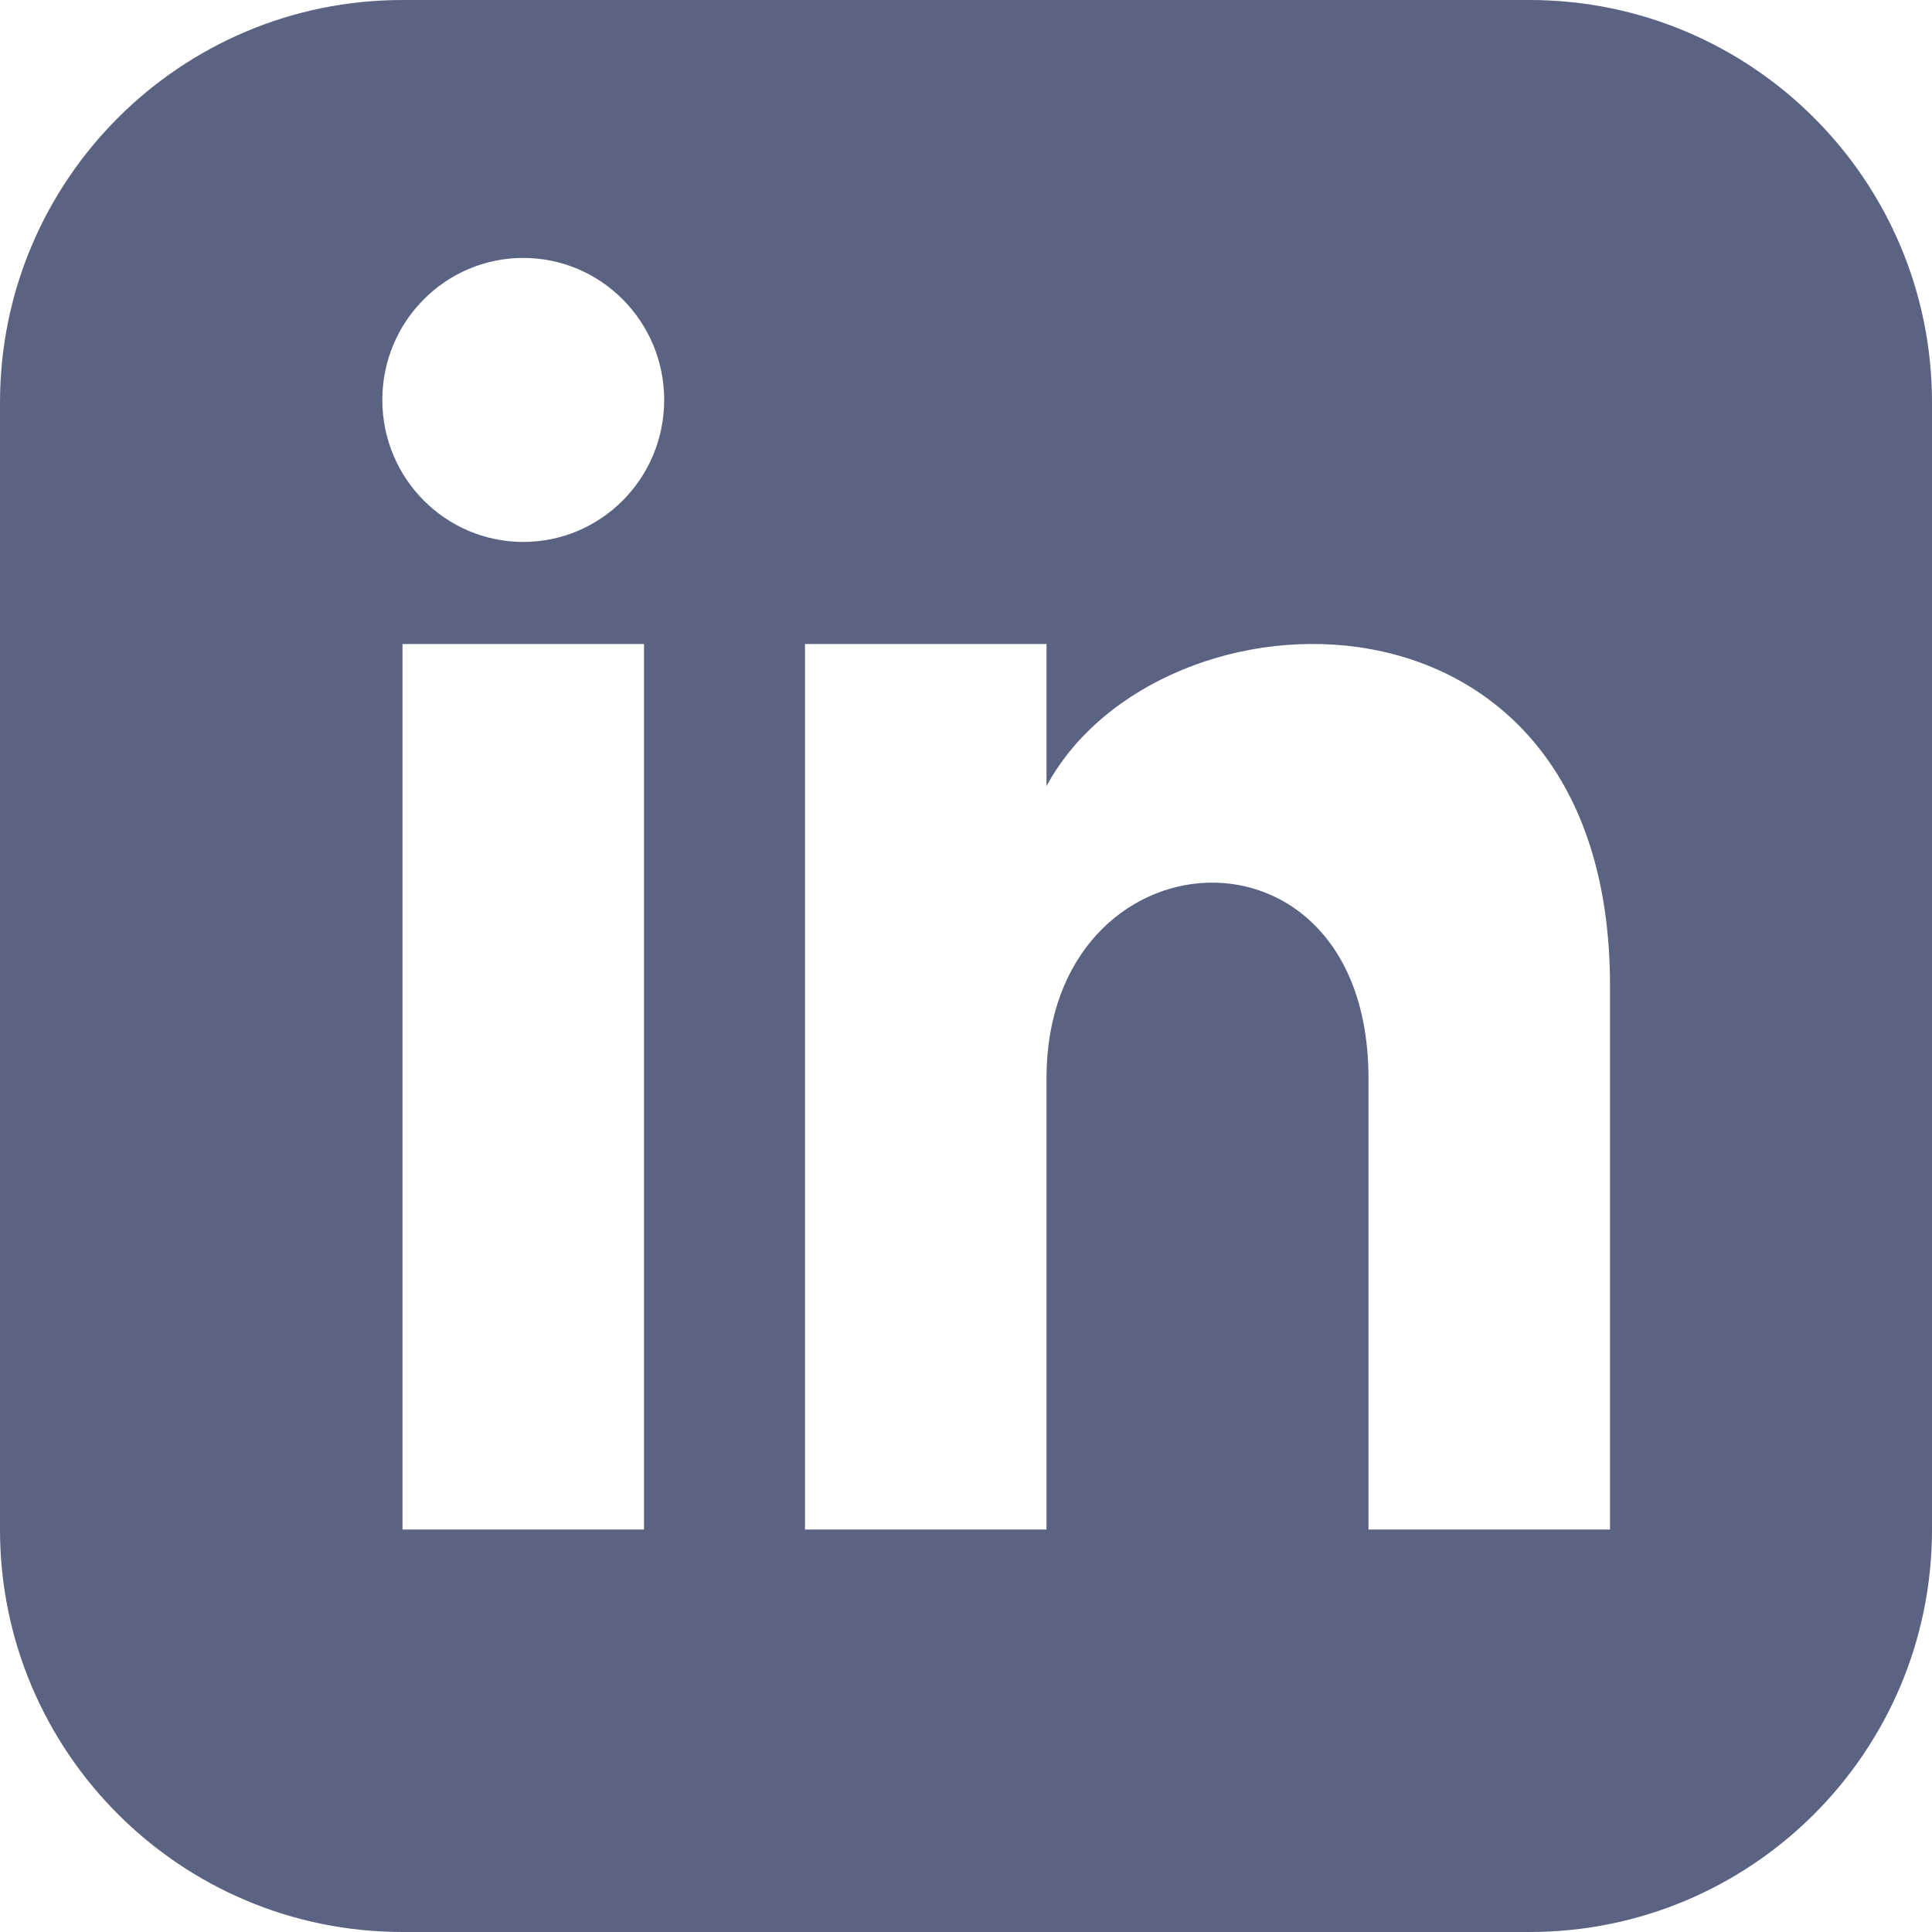
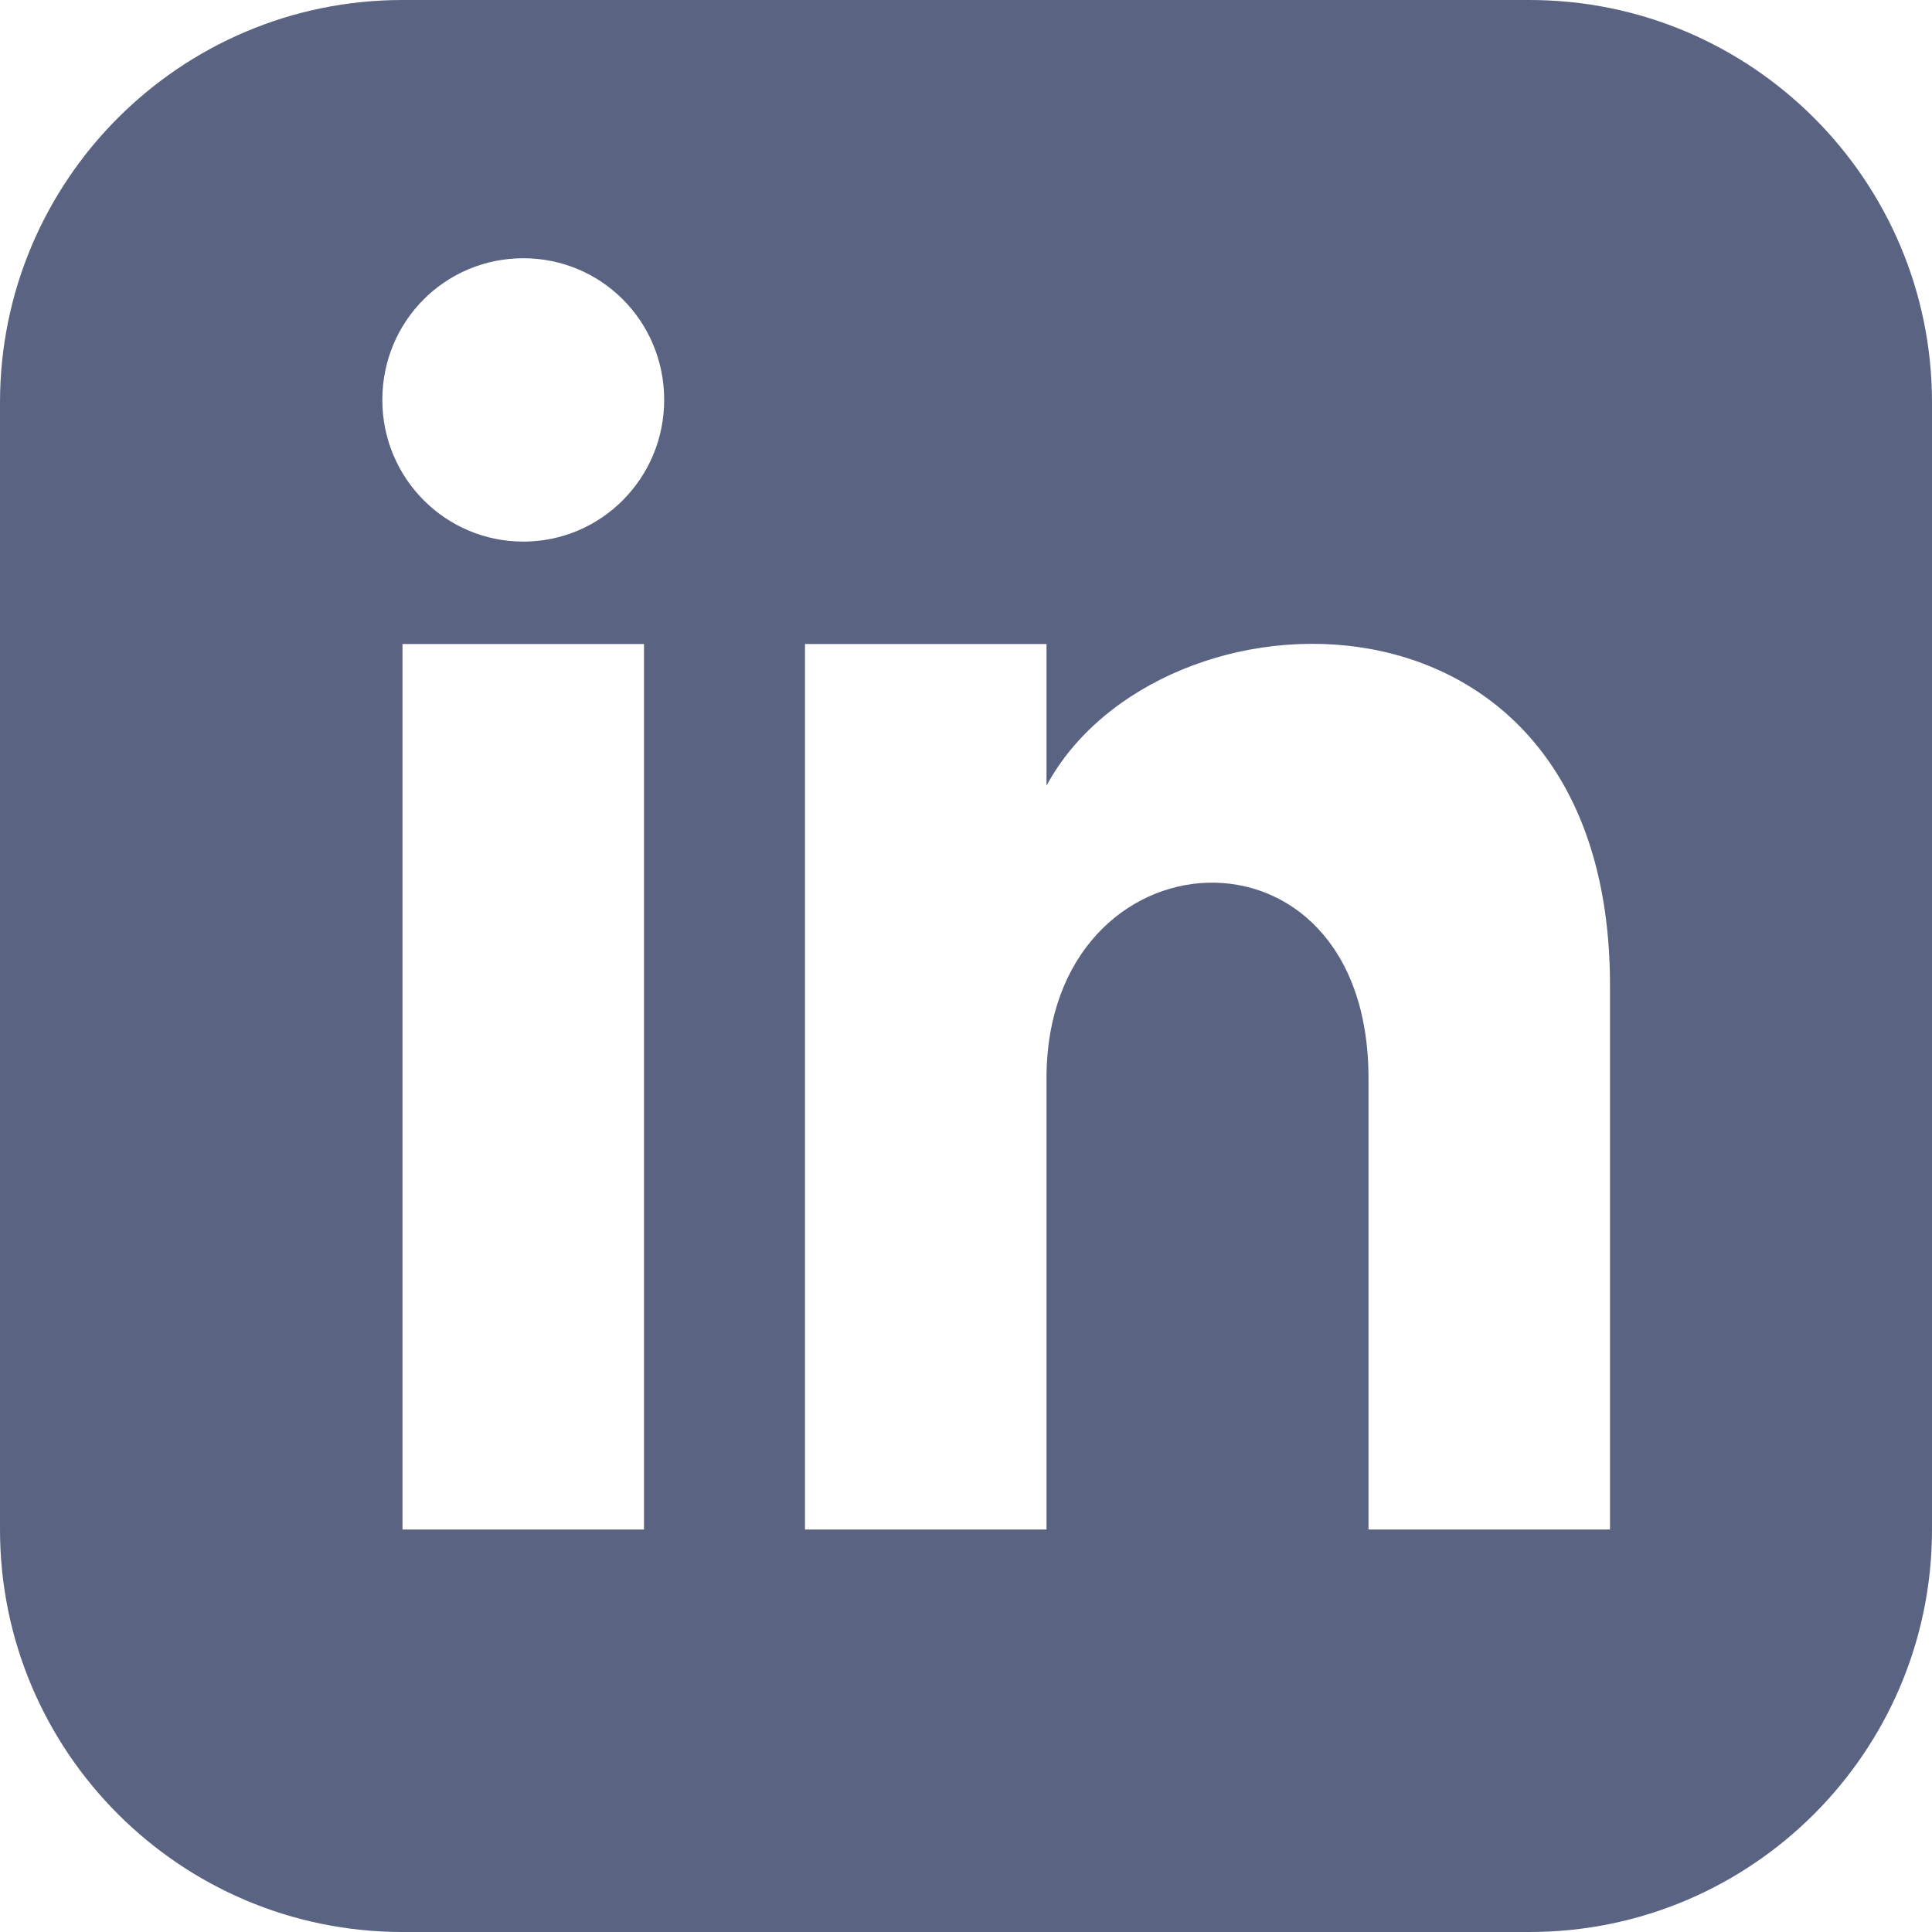
- <svg xmlns="http://www.w3.org/2000/svg" width="18" height="18" viewBox="0 0 18 18" fill="none">
-   <path d="M14.25 0H3.75C1.679 0 0 1.679 0 3.75V14.25C0 16.321 1.679 18 3.75 18H14.25C16.322 18 18 16.321 18 14.25V3.75C18 1.679 16.322 0 14.25 0ZM6 14.25H3.75V6H6V14.25ZM4.875 5.049C4.151 5.049 3.562 4.457 3.562 3.726C3.562 2.995 4.151 2.403 4.875 2.403C5.599 2.403 6.188 2.995 6.188 3.726C6.188 4.457 5.6 5.049 4.875 5.049ZM15 14.25H12.75V10.047C12.75 7.521 9.75 7.712 9.75 10.047V14.25H7.5V6H9.75V7.324C10.797 5.384 15 5.241 15 9.181V14.25Z" fill="#5A6482" />
+ <svg xmlns="http://www.w3.org/2000/svg" width="9pt" height="9pt" viewBox="0 0 9 9" version="1.1">
+   <g id="surface1">
+     <path style=" stroke:none;fill-rule:nonzero;fill:rgb(35.294%,39.216%,50.98%);fill-opacity:1;" d="M 7.125 0 L 1.875 0 C 0.84 0 0 0.84 0 1.875 L 0 7.125 C 0 8.16 0.84 9 1.875 9 L 7.125 9 C 8.16 9 9 8.16 9 7.125 L 9 1.875 C 9 0.84 8.16 0 7.125 0 Z M 3 7.125 L 1.875 7.125 L 1.875 3 L 3 3 Z M 2.438 2.523 C 2.074 2.523 1.781 2.227 1.781 1.863 C 1.781 1.496 2.074 1.203 2.438 1.203 C 2.801 1.203 3.094 1.496 3.094 1.863 C 3.094 2.227 2.801 2.523 2.438 2.523 Z M 7.5 7.125 L 6.375 7.125 L 6.375 5.023 C 6.375 3.762 4.875 3.855 4.875 5.023 L 4.875 7.125 L 3.75 7.125 L 3.75 3 L 4.875 3 L 4.875 3.66 C 5.398 2.691 7.5 2.621 7.5 4.59 Z M 7.5 7.125 " />
+   </g>
</svg>
